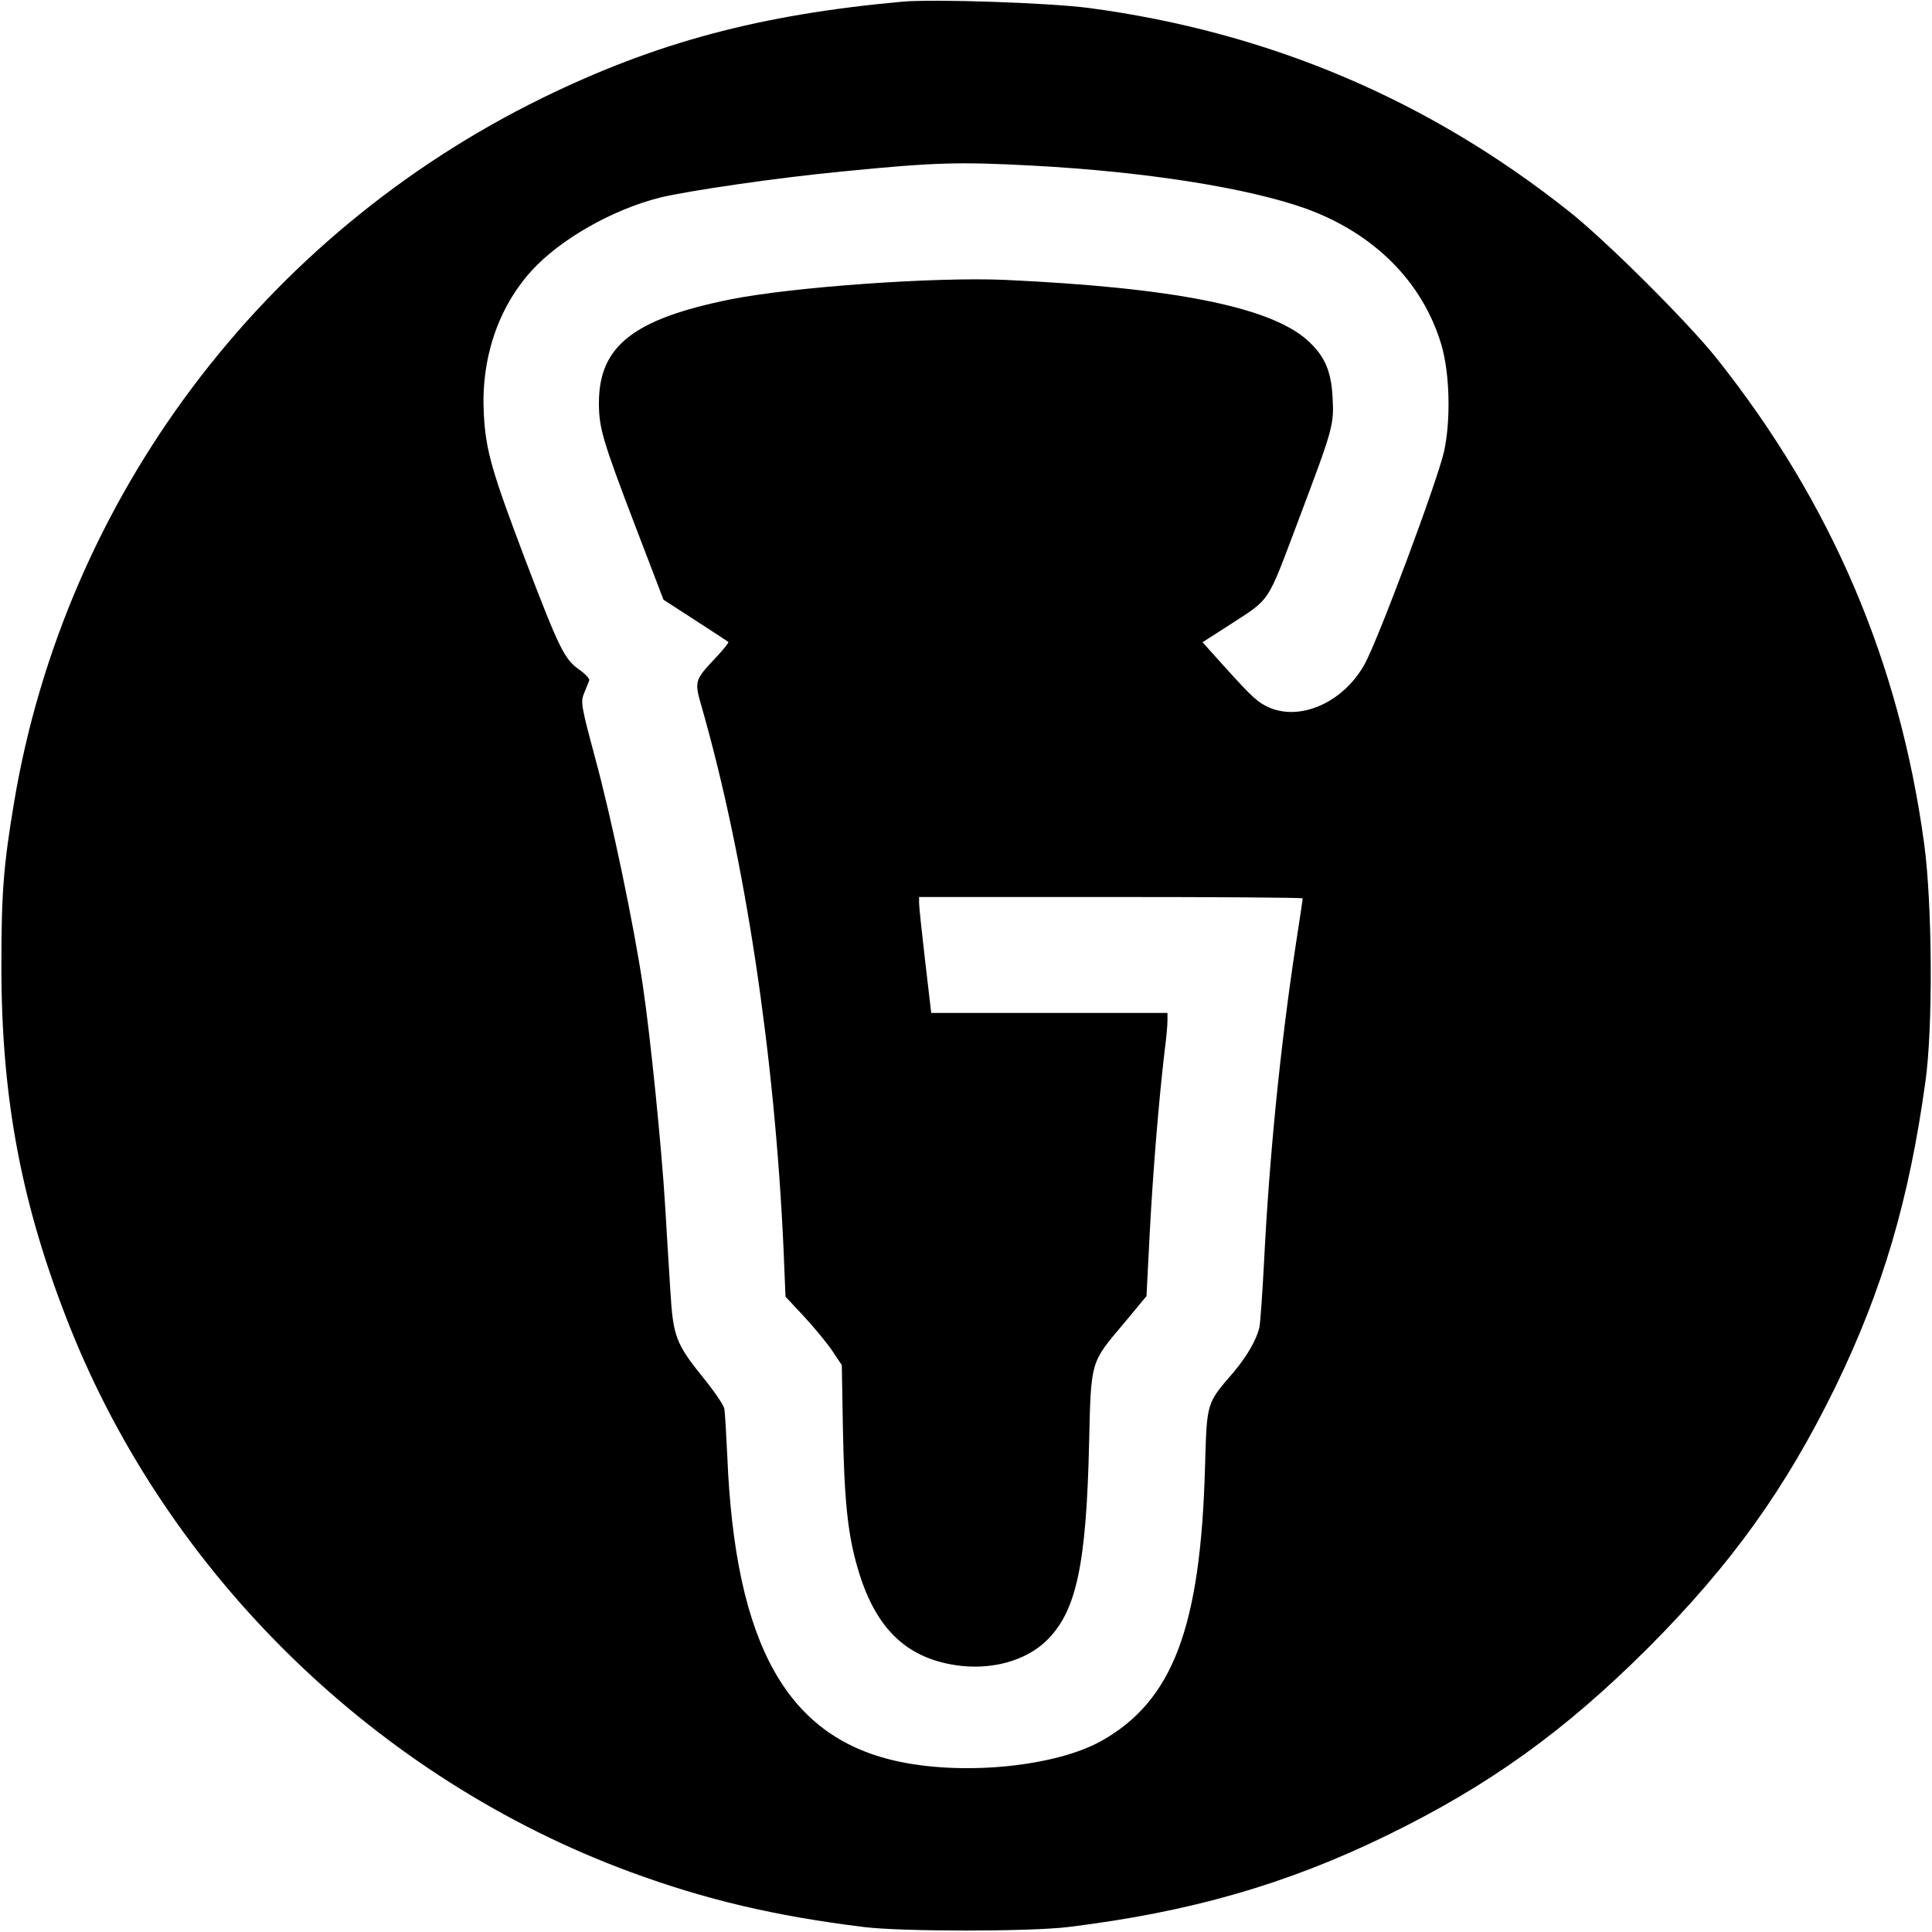
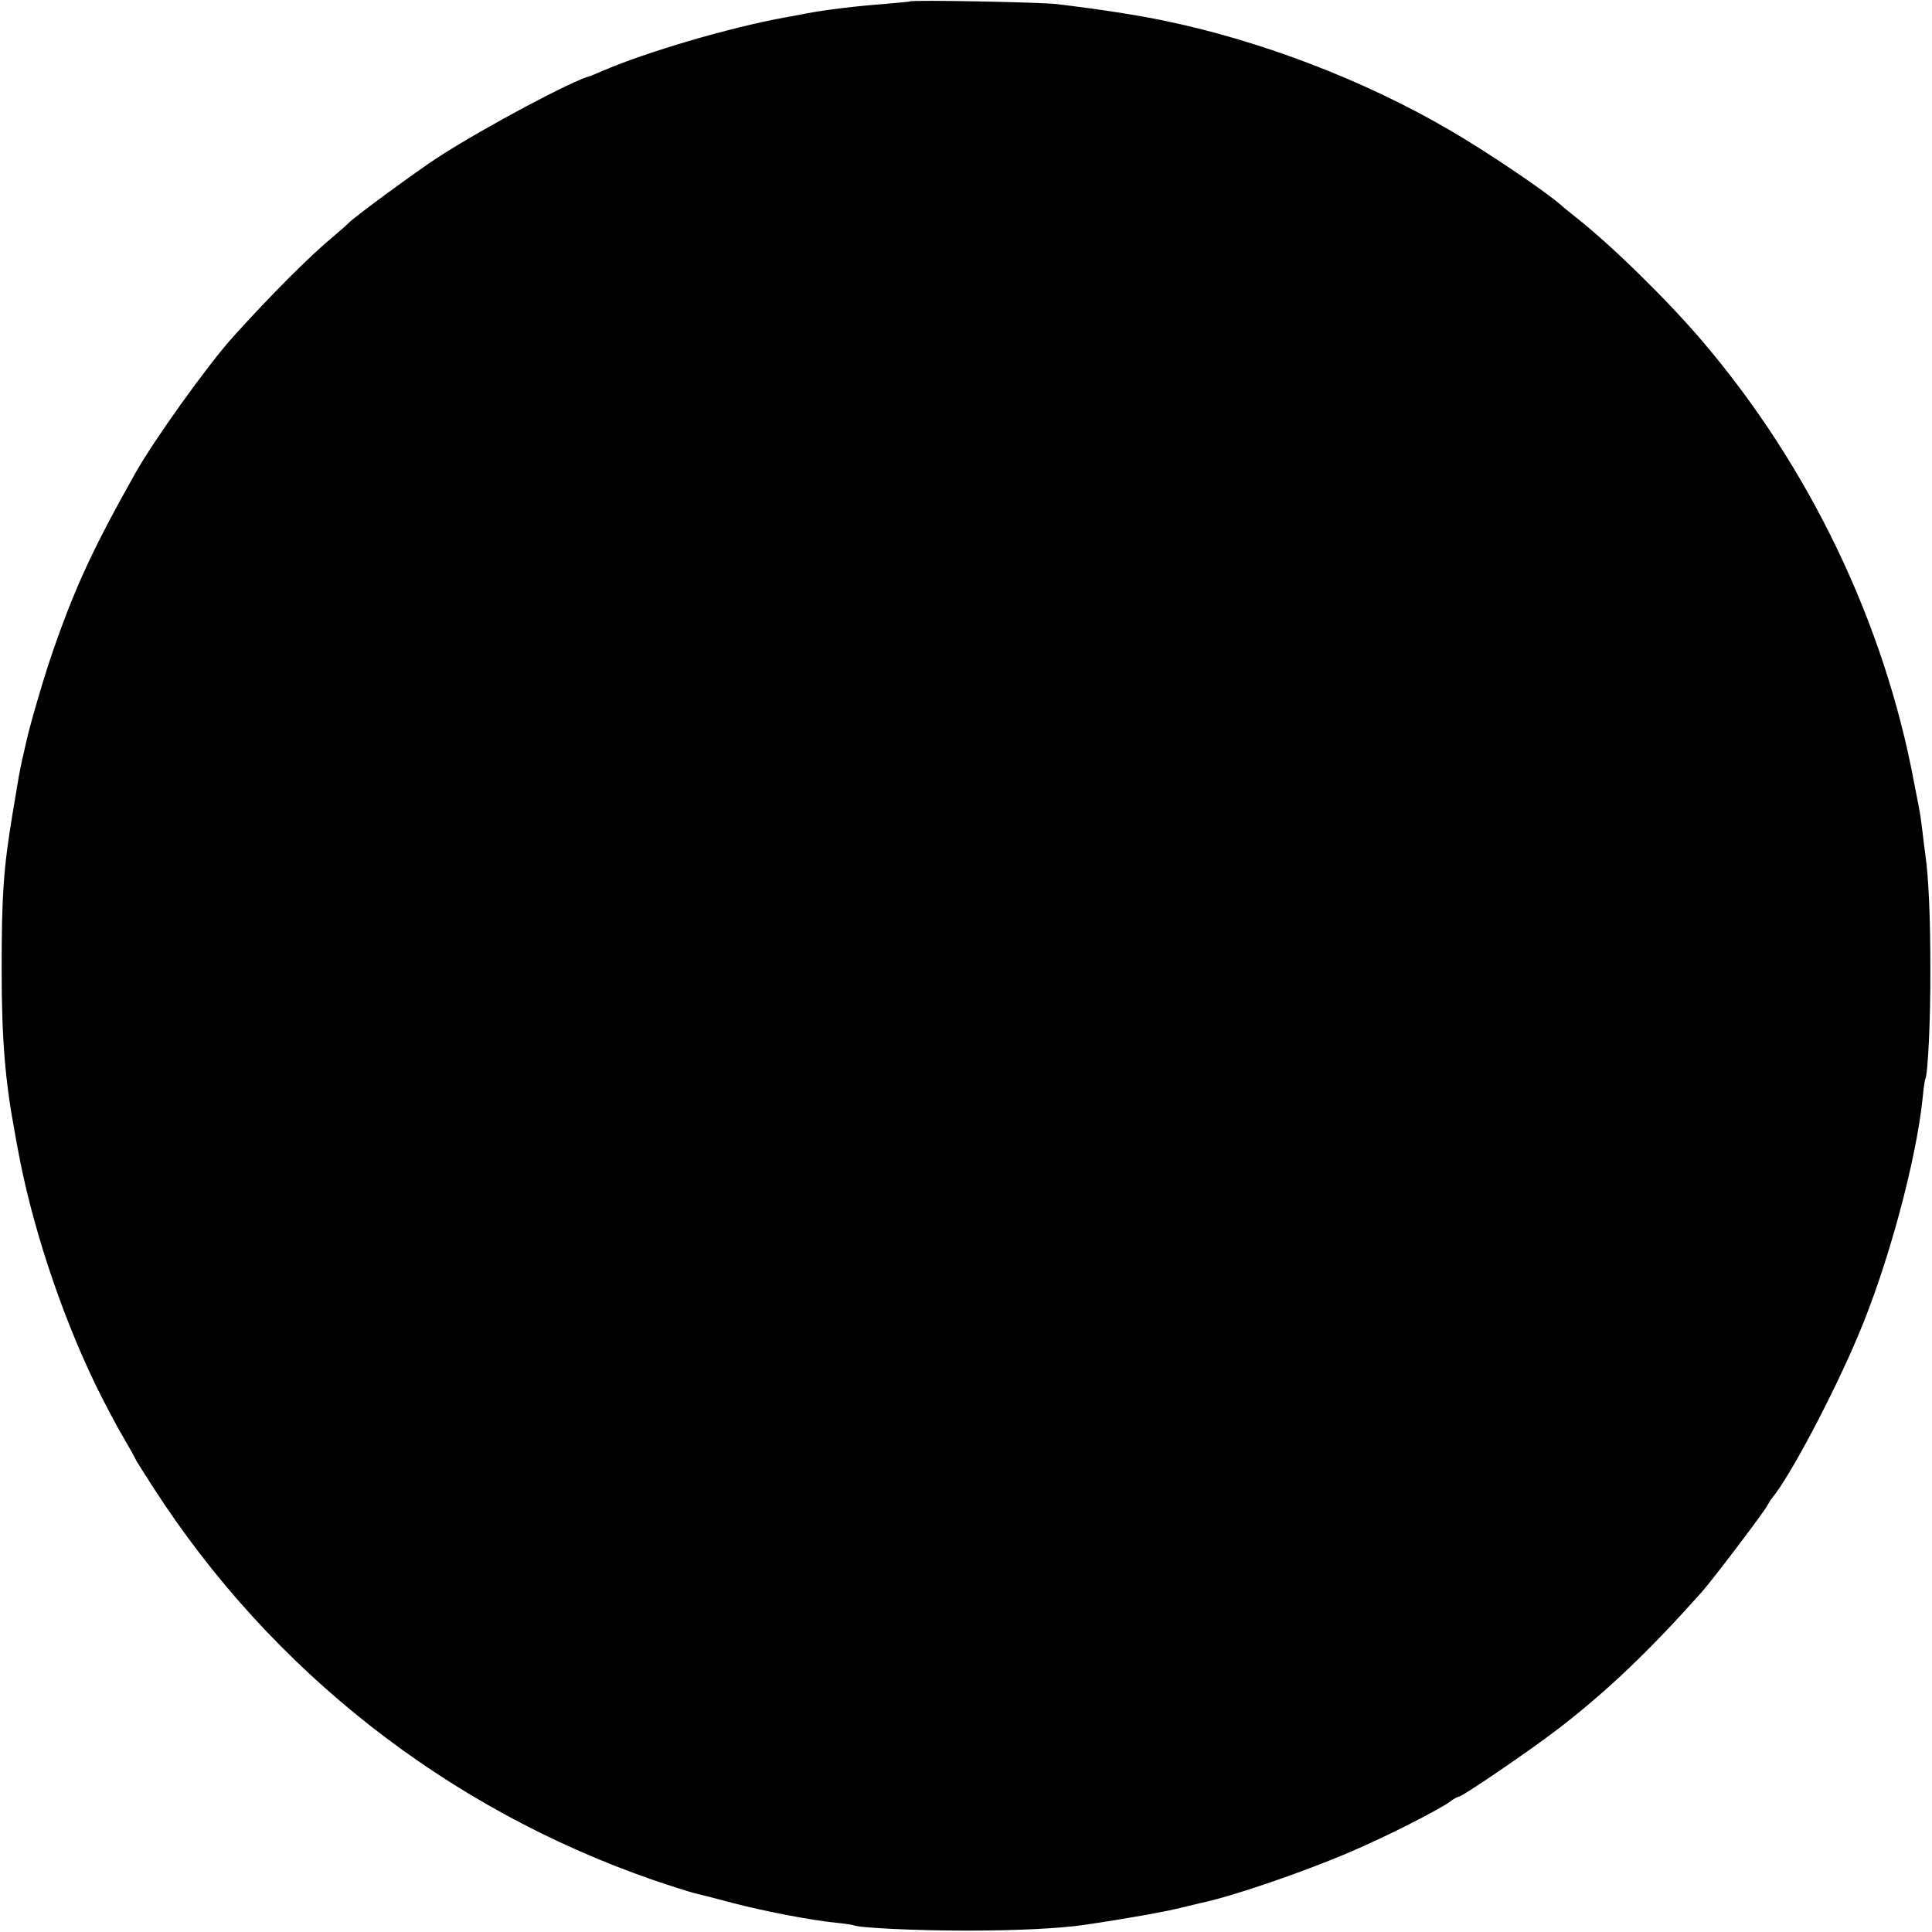
<svg xmlns="http://www.w3.org/2000/svg" version="1" width="933.333" height="933.333" viewBox="0 0 700 700">
-   <path d="M327 .6c-51.8 4.7-89.4 14.8-130.5 34.9C95 85.2 23.6 180.5 5.1 290.7 1.3 313.5.5 323.2.5 350c0 48.2 7.3 86.6 24.7 130.5 36 90.5 111.4 163.9 203.3 197.8 27.2 10 52.2 15.9 84.5 19.9 13.8 1.7 60.1 1.7 74 0 44.2-5.4 79.2-15.5 115.5-33.2 37.1-18.1 64.3-37.7 94.6-67.9 30.2-30.3 49.8-57.6 67.9-94.6 17.1-35.2 26.7-67.7 32.6-110.5 2.8-19.7 2.5-64.3-.4-86-8.9-65.9-33.6-123.8-75.1-176-10.2-12.9-40.1-42.7-53.6-53.4-51-40.5-108.8-65-173.9-73.7C380.1 1 338.6-.4 327 .6zM374 60c41.3 2.2 78.2 8.1 99.2 15.6 24.7 9 42.2 26.5 49 49.2 3.1 10.4 3.5 27.4 1 38.8-2.4 10.7-23.8 68.1-28.8 77.1-7.5 13.5-22.7 20.5-34.2 15.8-4.4-1.9-6.2-3.5-16.5-14.9l-8-8.9 9.5-6.1c15.4-10 13.6-7.3 25.1-37.7 12.8-34 13.1-34.8 12.5-45.2-.5-9.5-3-15-9.3-20.6-13.7-12-48.6-18.9-109.5-21.7-25.4-1.1-77.1 2.6-99.5 7.1-35 7.1-47.5 16.9-47.5 37.5 0 9 1.3 13.5 13.1 44.4l10.3 26.9 11.6 7.5c6.3 4.1 11.7 7.6 11.9 7.8.2.2-1.6 2.5-4.1 5.2-8.4 8.9-8.3 8.8-5.4 18.9 15.6 54.7 26.3 125.5 29.5 196l.7 17.1 6.9 7.4c3.7 4 8.3 9.6 10.1 12.3l3.4 5.1.4 22.9c.5 26.4 1.8 38.5 5.3 50.5 6.2 21.5 17.2 32.5 35.4 35.3 12.9 2 25.7-1.5 33.3-9.1 10.6-10.5 14.2-27.4 15.2-71.2.7-30.1.4-29.1 12.5-43.4l8.3-10 1.2-23.5c1.2-22.4 3.3-47.9 5.4-65.6.6-4.4 1-9.2 1-10.7V367h-85.6l-2.2-18.8c-1.2-10.3-2.2-19.7-2.2-21V325h69.5c38.2 0 69.5.2 69.5.5 0 .2-1.1 7.8-2.5 16.7-5.7 37.5-9.6 77.1-11.5 114.8-.6 11.8-1.4 22.6-1.7 24-1.1 4.5-4.5 10.4-9.2 16-10.1 11.7-9.8 10.8-10.5 34.6-1.6 58.1-11.7 84.7-37.6 99.2-16.3 9.1-48.6 12.5-72.6 7.6-41-8.3-60.1-42-62.9-111.1-.4-8.1-.8-15.8-1.1-17-.2-1.2-3.6-6.2-7.5-11-10-12.4-11-15-12-31.3-.5-7.4-1.3-21.4-1.9-31-1.3-21.6-5.4-61.9-8.1-80-3.2-21.7-11.4-60.9-17.3-82.5-5.1-19-5.3-20.2-3.9-23.5.8-1.9 1.6-4 1.8-4.5.2-.6-1.5-2.4-3.8-4-5.3-3.8-7.2-7.8-19.5-40-12.1-32-14.2-39.3-14.9-52.5-1.1-19.9 5.1-38.4 17.2-51.8 10.3-11.4 29.4-22.3 46.6-26.6 10.2-2.5 43.2-7.3 66.4-9.5 33.4-3.3 41.8-3.5 68.5-2.1z" />
+   <path d="M329.8.5c-.2.1-4.1.5-8.8.9-10 .7-22.5 2.2-29.5 3.6-2.7.5-6.1 1.2-7.5 1.4-19.8 3.6-50.3 12.6-65.7 19.3-2.1.9-4 1.7-4.3 1.8-6.1 1.4-37.9 18.3-55 29.3-8 5.2-31.9 22.7-33 24.3-.3.3-2.5 2.3-5 4.4-8.4 6.9-22.9 21.4-36.5 36.5-9.3 10.3-28.7 37.4-35.5 49.5-15.3 27.2-21.9 41.4-30.1 65.2-3.3 9.6-8.2 26.6-9.4 32.1-.2.9-.8 3.7-1.4 6.2-1.1 4.9-1.3 6.3-3.5 19.5-3.4 20.4-4 30.2-4 57 0 25.1 1.3 40.5 4.8 59 .2 1.1.6 3.6 1 5.5 4.9 27.2 15.5 59.4 28.2 85.7 3.2 6.5 7.7 15.1 10.1 19.1 2.4 4.1 4.3 7.5 4.3 7.7 0 .2 3 5 6.7 10.7C98.4 605.4 162 655.3 236.5 681.1c6.1 2.1 12.8 4.2 15 4.8 2.2.5 8.5 2.1 14 3.6 11.5 3 28.2 6.2 37 7.1 3.3.3 6.3.8 6.6.9 1.5 1 22.7 2 40.9 2 18.8 0 34.1-.8 43-2.1 14.4-2.1 29.5-4.8 34.5-6.1 3.3-.8 6.7-1.6 7.5-1.8 11.3-2.3 37.8-11.4 54.9-18.8 12-5.1 30.7-14.6 35.3-17.8 1.4-1.1 2.9-1.9 3.3-1.9 1.3 0 26.8-17.4 36.7-25.1 17.7-13.7 32.7-28.1 51.4-49.1 4-4.5 22.1-28.4 23.6-31.1.6-1.1 1.5-2.6 2-3.1 6.4-7.8 21.9-37 31-58.6 10.8-25.4 21-63.1 23.4-86.1.3-3.5.8-6.7 1-7 .9-1.7 1.9-21.4 1.8-39.9 0-18.8-.6-33.1-1.9-42-.3-1.9-.7-5.6-1-8.1-.3-2.5-.7-5.4-.9-6.5-.2-1-1.1-6-2.1-10.9-10.8-57.9-37.9-114.4-76.8-160-12.7-14.9-32.8-34.6-46-45-2.1-1.7-4.4-3.5-5-4.1-5.8-5.1-27.2-19.6-40.7-27.4-30.7-17.9-67.7-32.1-102.7-39.4-9.8-2.1-24.3-4.3-39.3-6.1-5.4-.7-52.6-1.6-53.2-1z" />
</svg>
